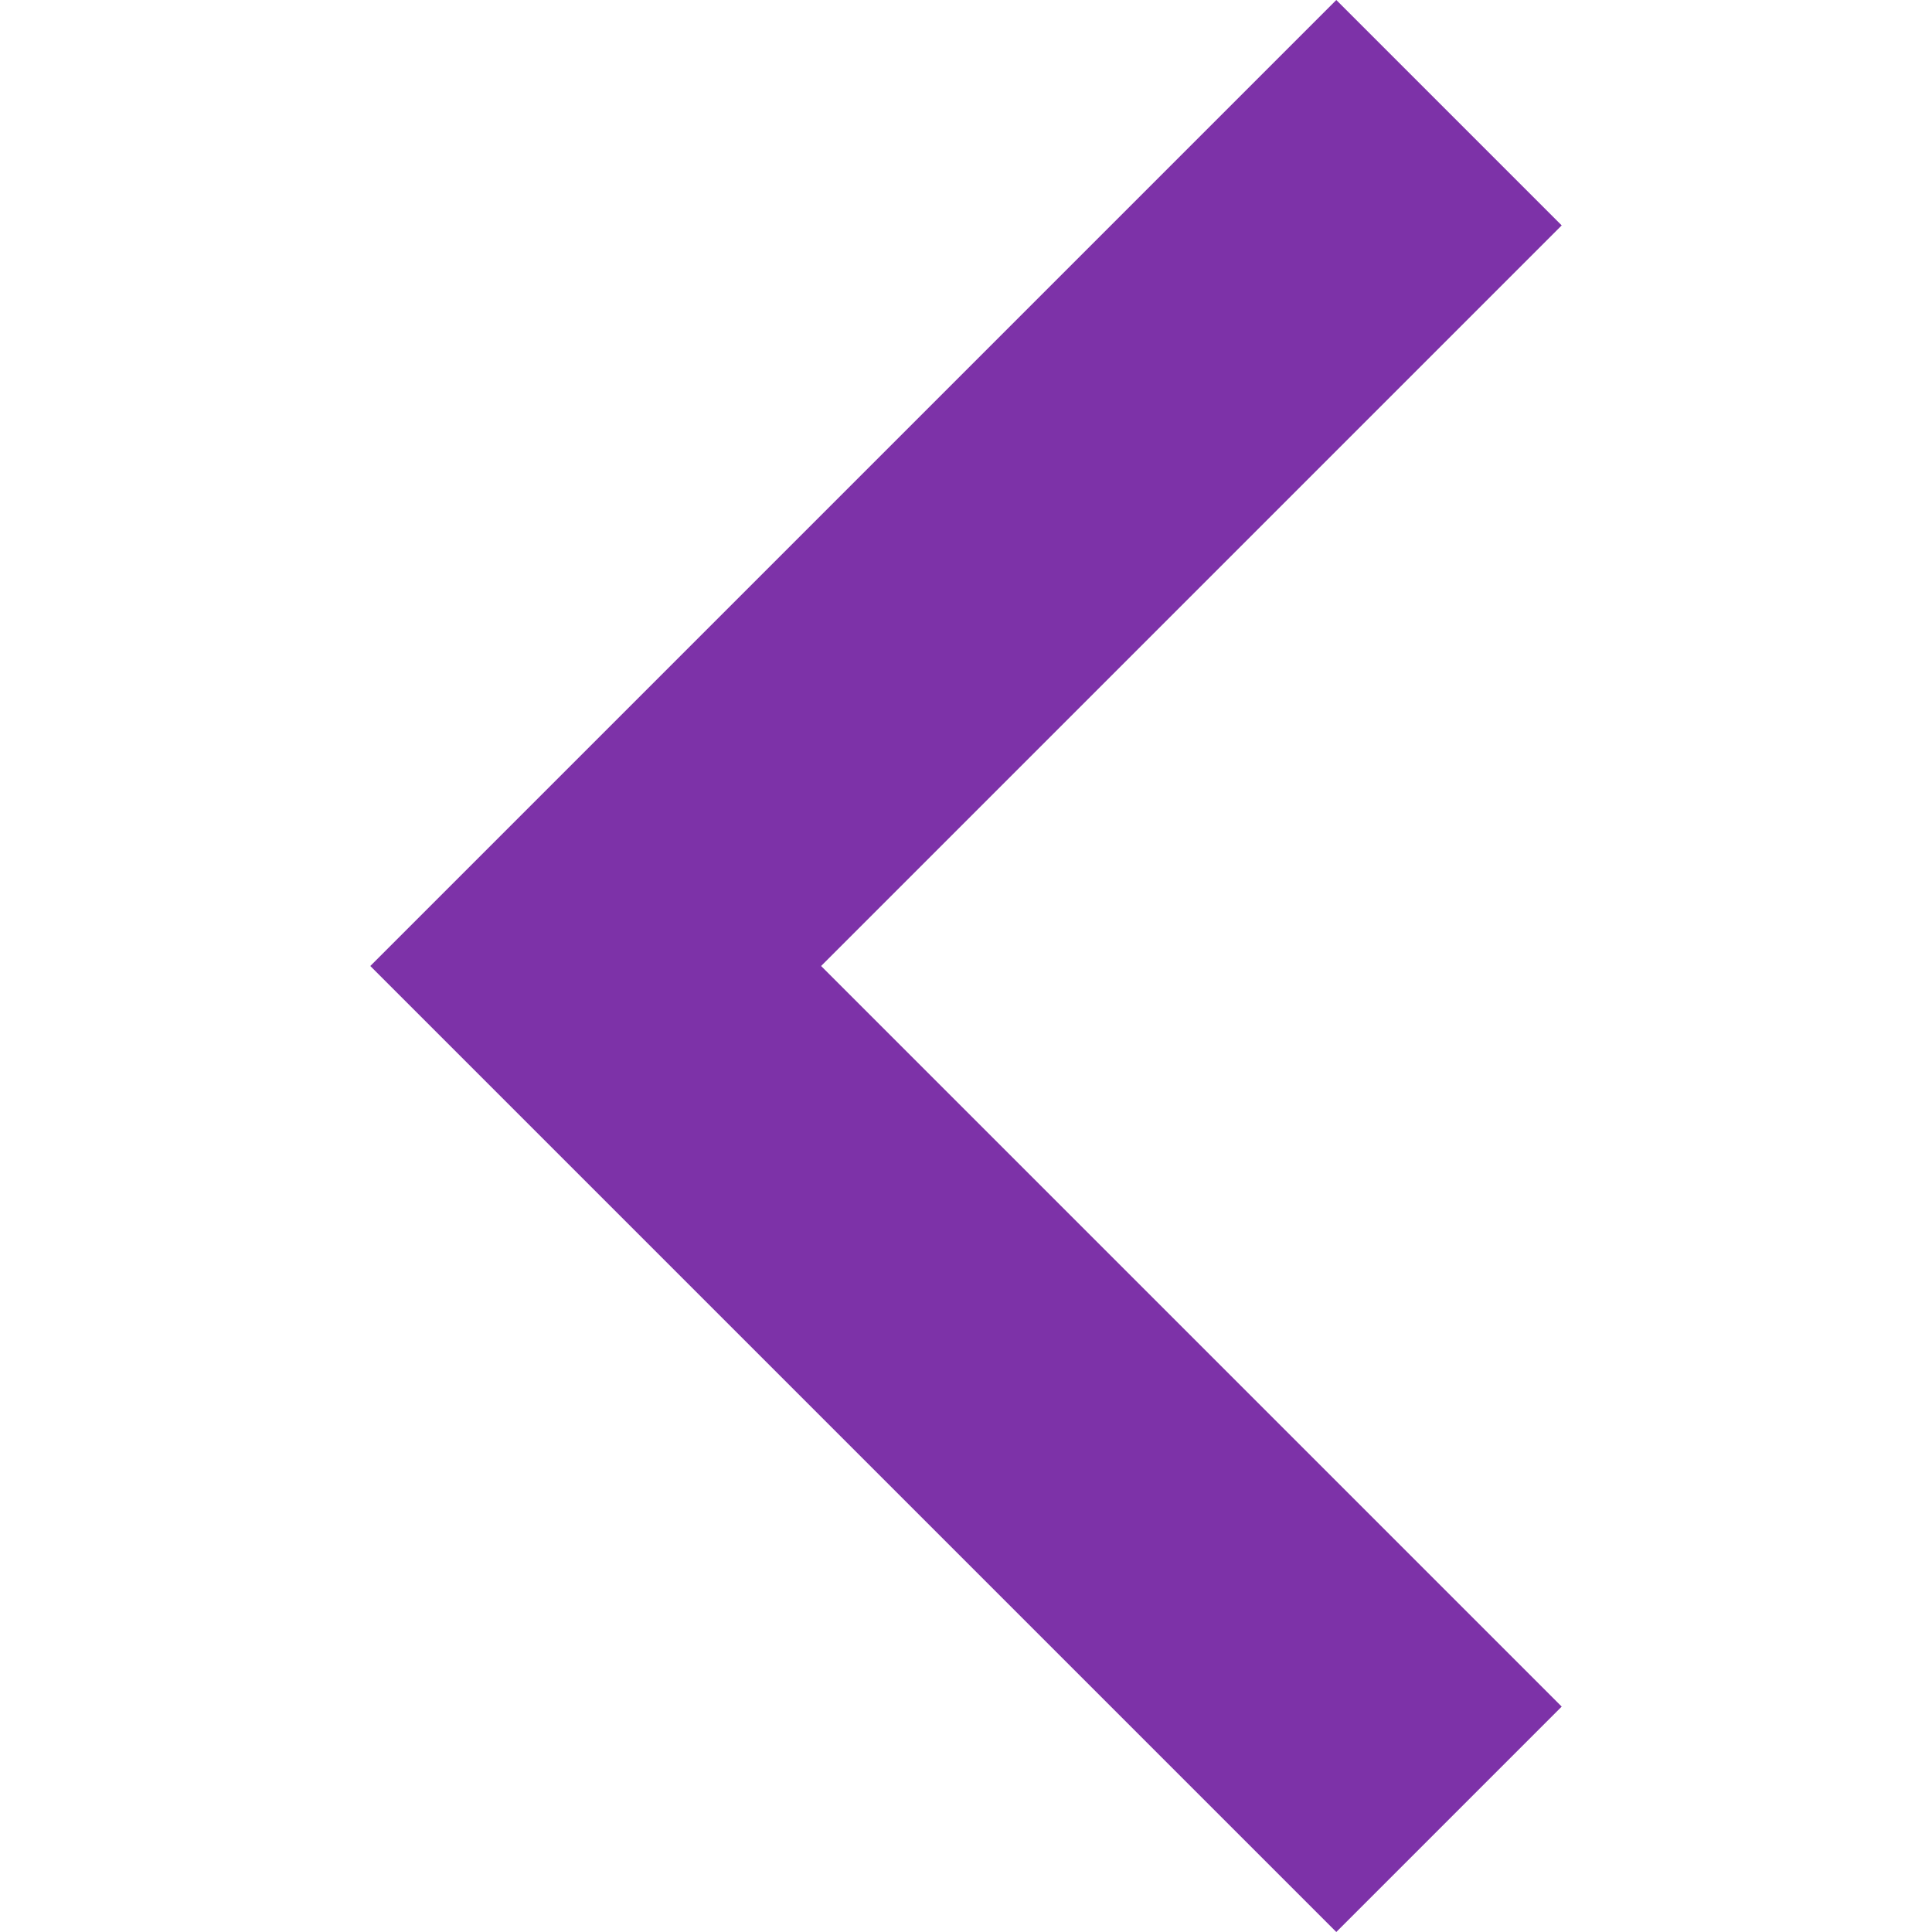
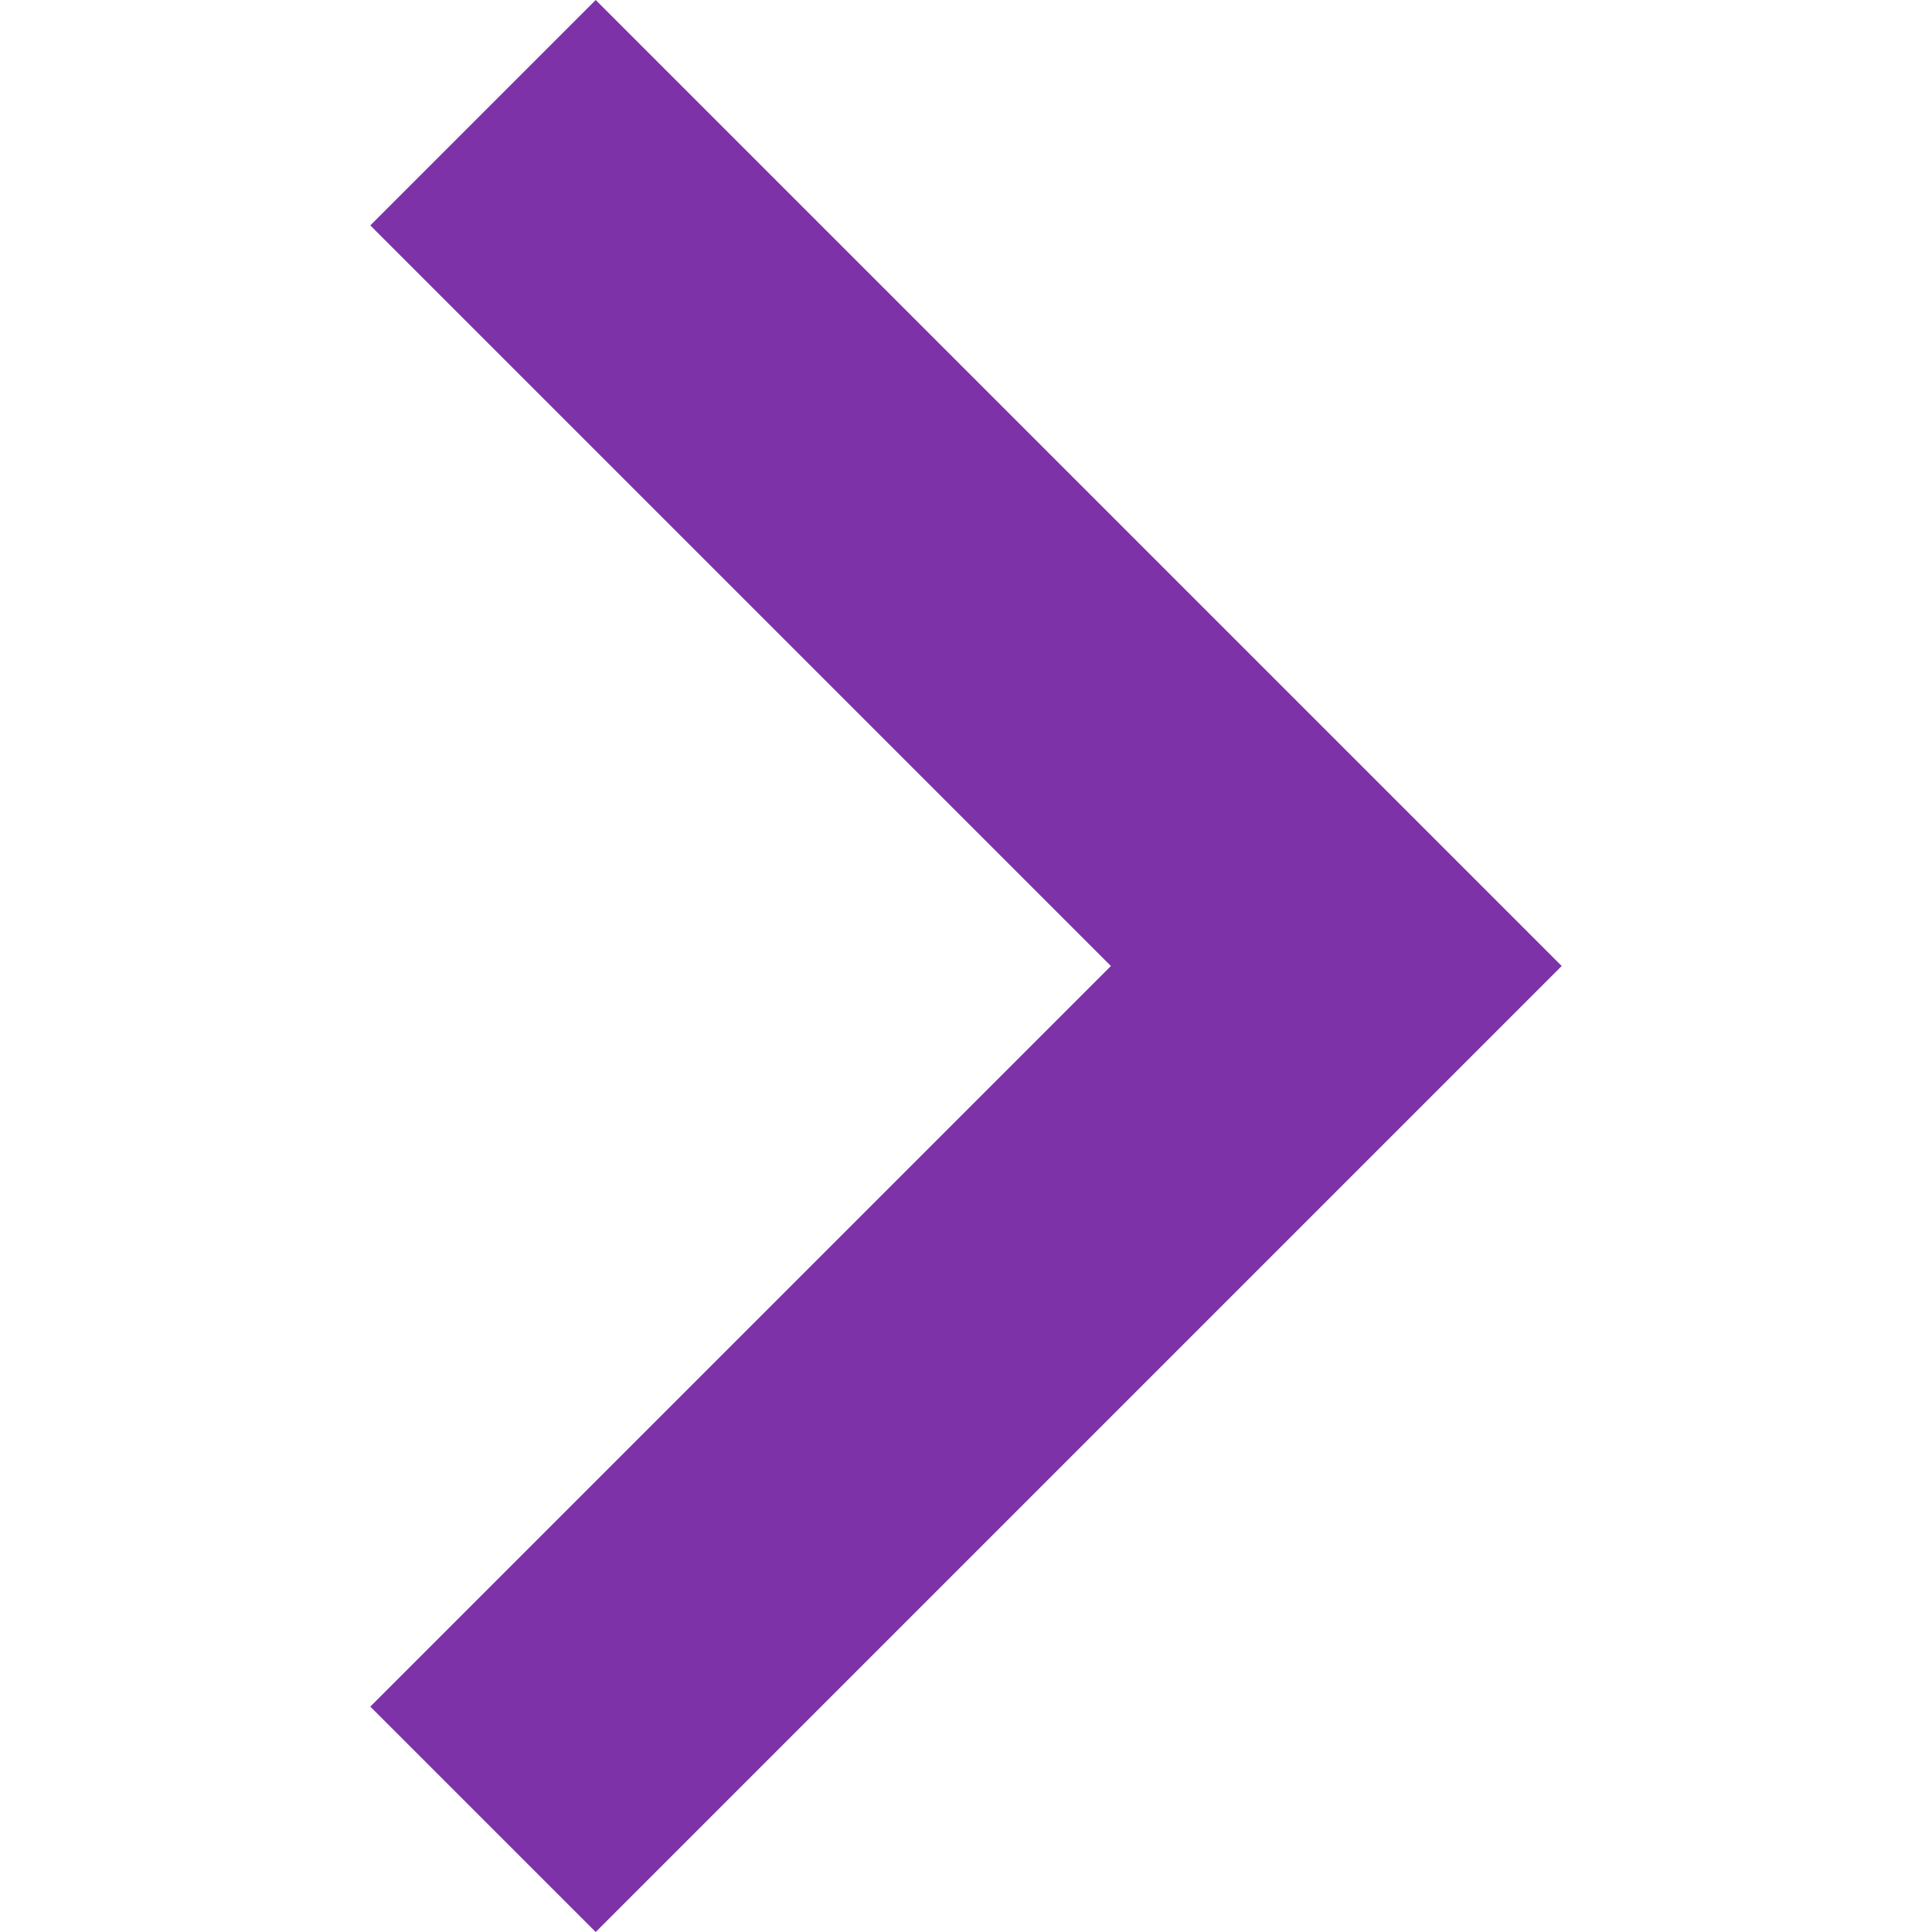
<svg xmlns="http://www.w3.org/2000/svg" version="1.1" id="Capa_1" x="0px" y="0px" width="512px" height="512px" viewBox="0 0 306 306" style="enable-background:new 0 0 306 306;" xml:space="preserve">
-   <defs id="defs40" />
-   <g id="g3" transform="matrix(-1,0,0,1,306,0)">
+   <g>
    <g id="chevron-right">
-       <polygon points="58.65,35.7 175.95,153 58.65,270.3 94.35,306 247.35,153 94.35,0 " id="polygon6" style="fill:#7d32a8" />
+       <polygon points="58.65,35.7 175.95,153 58.65,270.3 94.35,306 247.35,153 94.35,0 " fill="#7d32a8" />
    </g>
  </g>
-   <g id="g8">
+   <g>
</g>
-   <g id="g10">
+   <g>
</g>
-   <g id="g12">
+   <g>
</g>
-   <g id="g14">
+   <g>
</g>
-   <g id="g16">
+   <g>
</g>
-   <g id="g18">
+   <g>
</g>
-   <g id="g20">
+   <g>
</g>
-   <g id="g22">
+   <g>
</g>
-   <g id="g24">
+   <g>
</g>
-   <g id="g26">
+   <g>
</g>
-   <g id="g28">
+   <g>
</g>
-   <g id="g30">
+   <g>
</g>
-   <g id="g32">
+   <g>
</g>
-   <g id="g34">
+   <g>
</g>
-   <g id="g36">
+   <g>
</g>
</svg>
